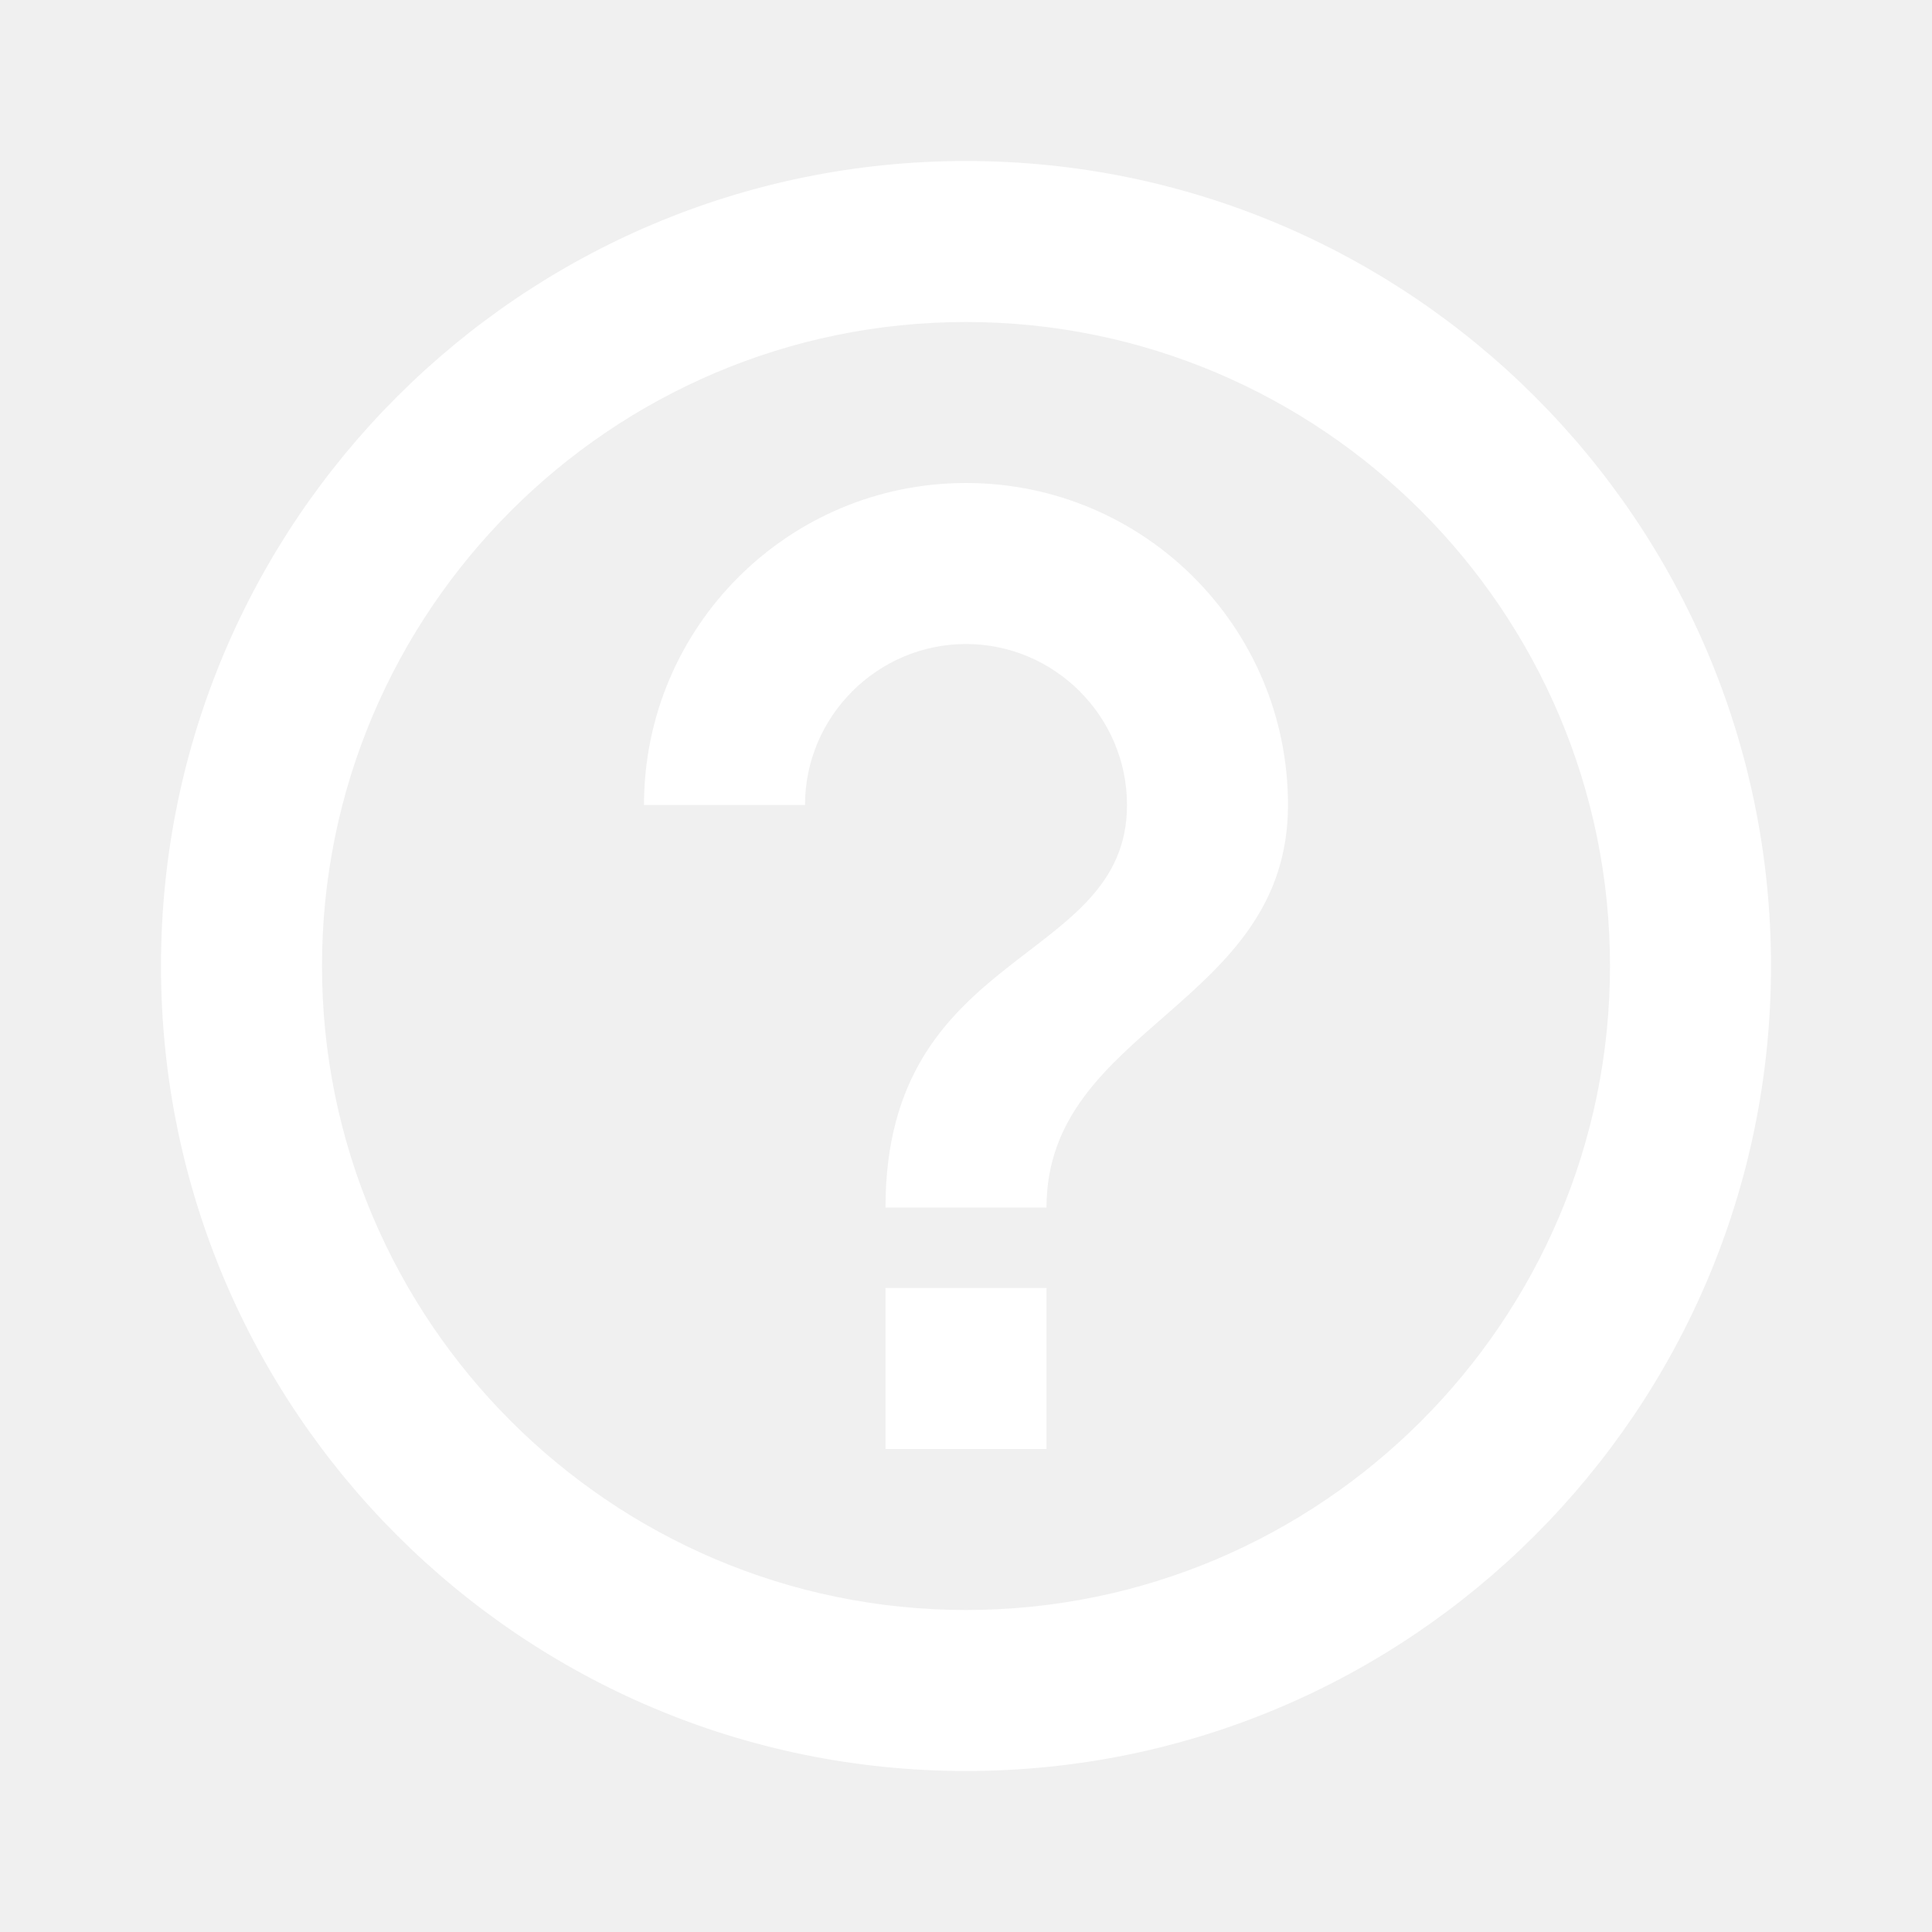
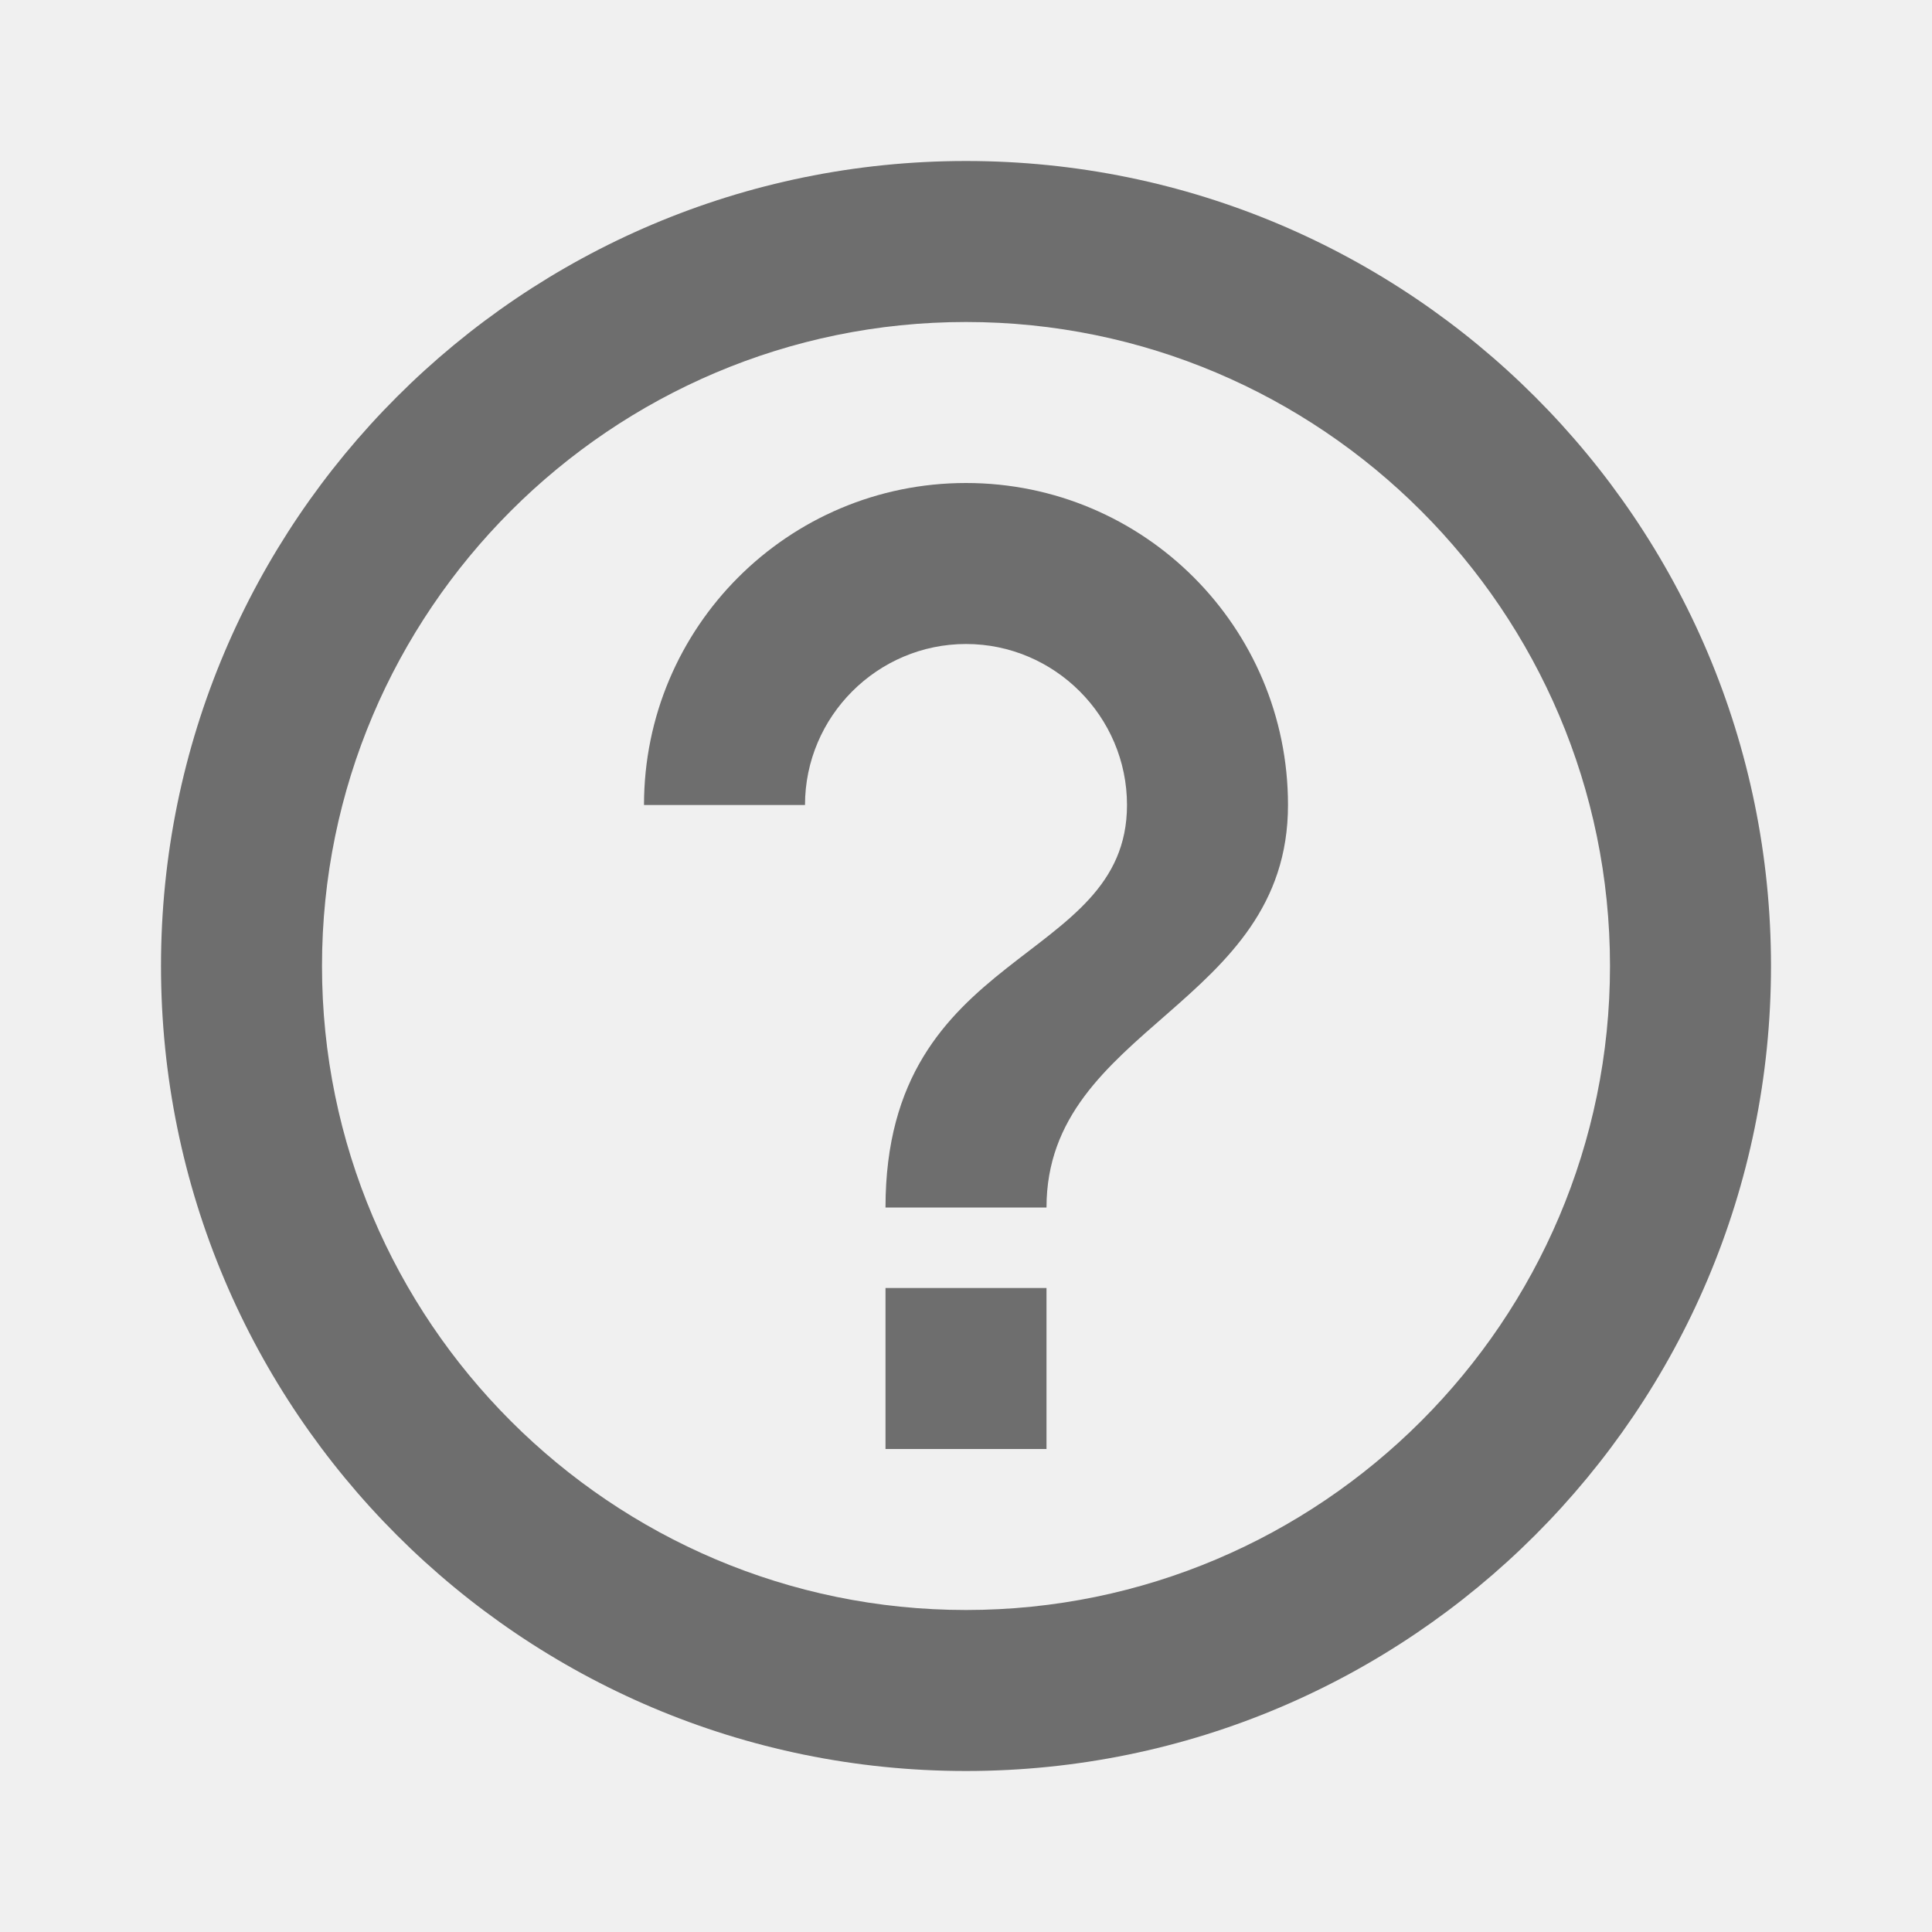
- <svg xmlns="http://www.w3.org/2000/svg" height="24px" viewBox="0 0 24 24" width="24px" fill="#fff">
+ <svg xmlns="http://www.w3.org/2000/svg" height="24px" viewBox="0 0 24 24" width="24px" fill="#6E6E6E">
  <path d="M0 0h24v24H0V0z" fill="none" />
  <path d="M11 18h2v-2h-2v2zm1-16C6.48 2 2 6.48 2 12s4.48 10 10 10 10-4.48 10-10S17.52 2 12 2zm0 18c-4.41 0-8-3.59-8-8s3.59-8 8-8 8 3.59 8 8-3.59 8-8 8zm0-14c-2.21 0-4 1.79-4 4h2c0-1.1.9-2 2-2s2 .9 2 2c0 2-3 1.75-3 5h2c0-2.25 3-2.5 3-5 0-2.21-1.79-4-4-4z" />
</svg>
